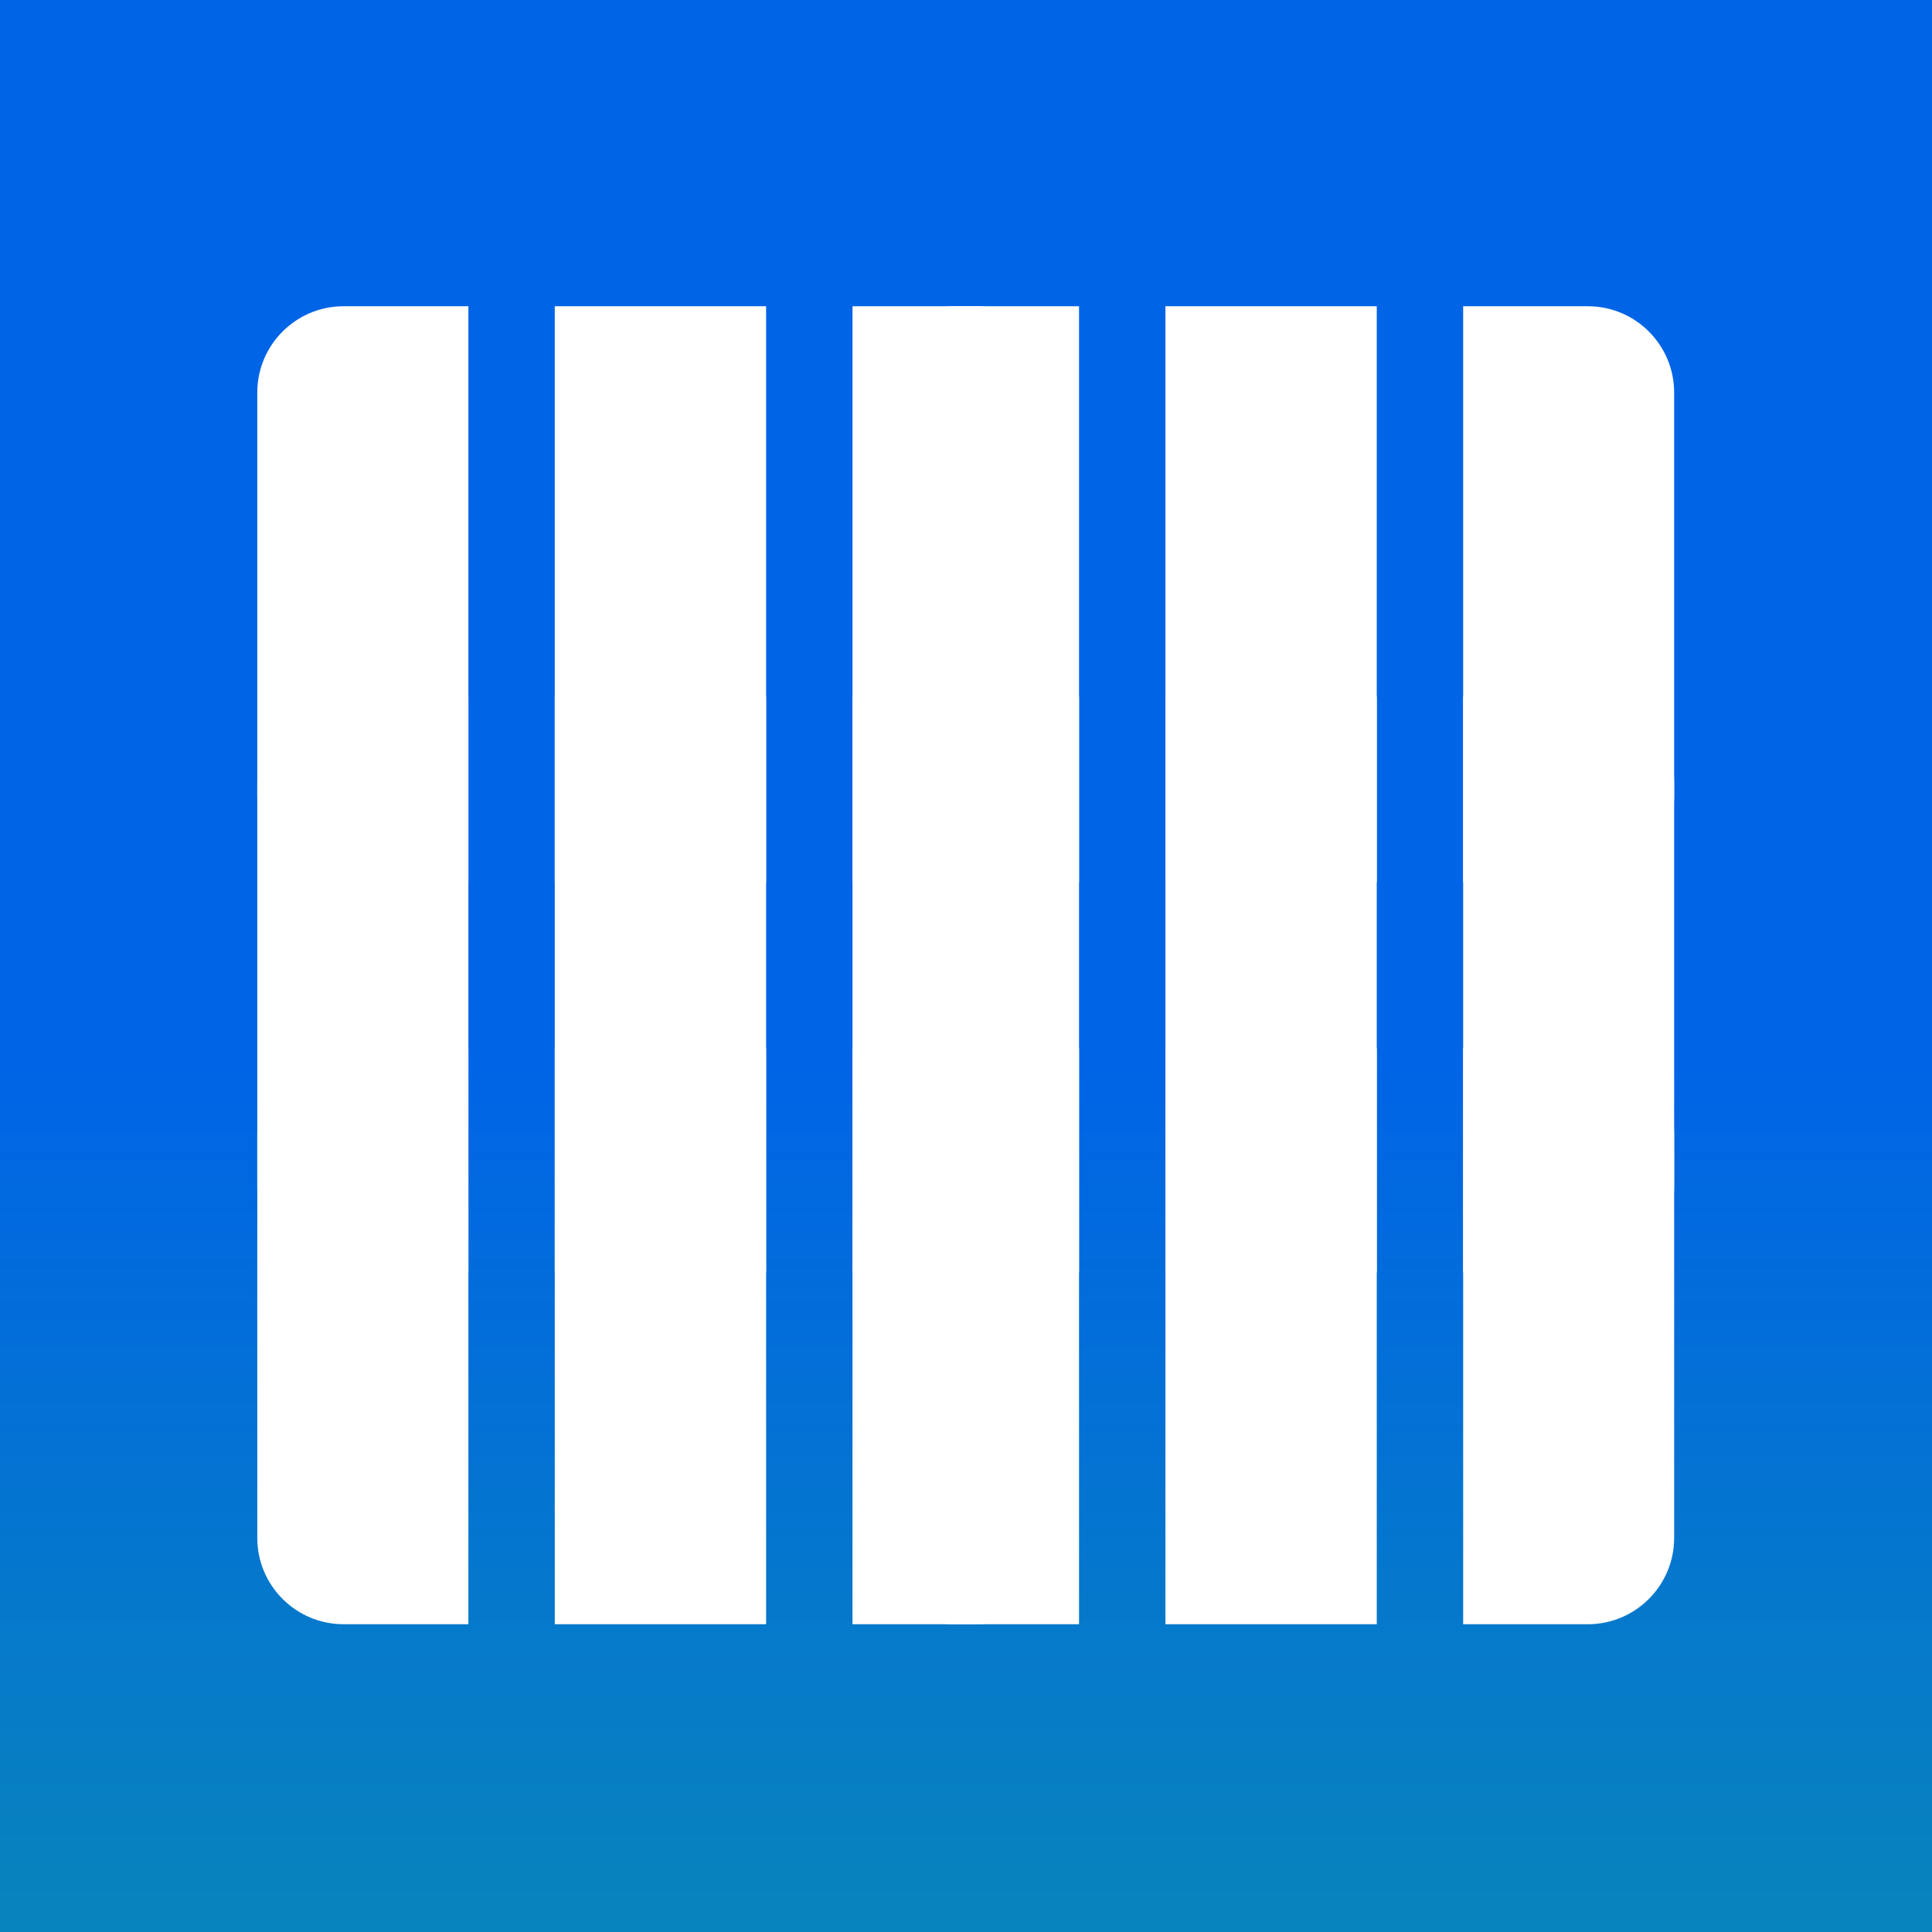
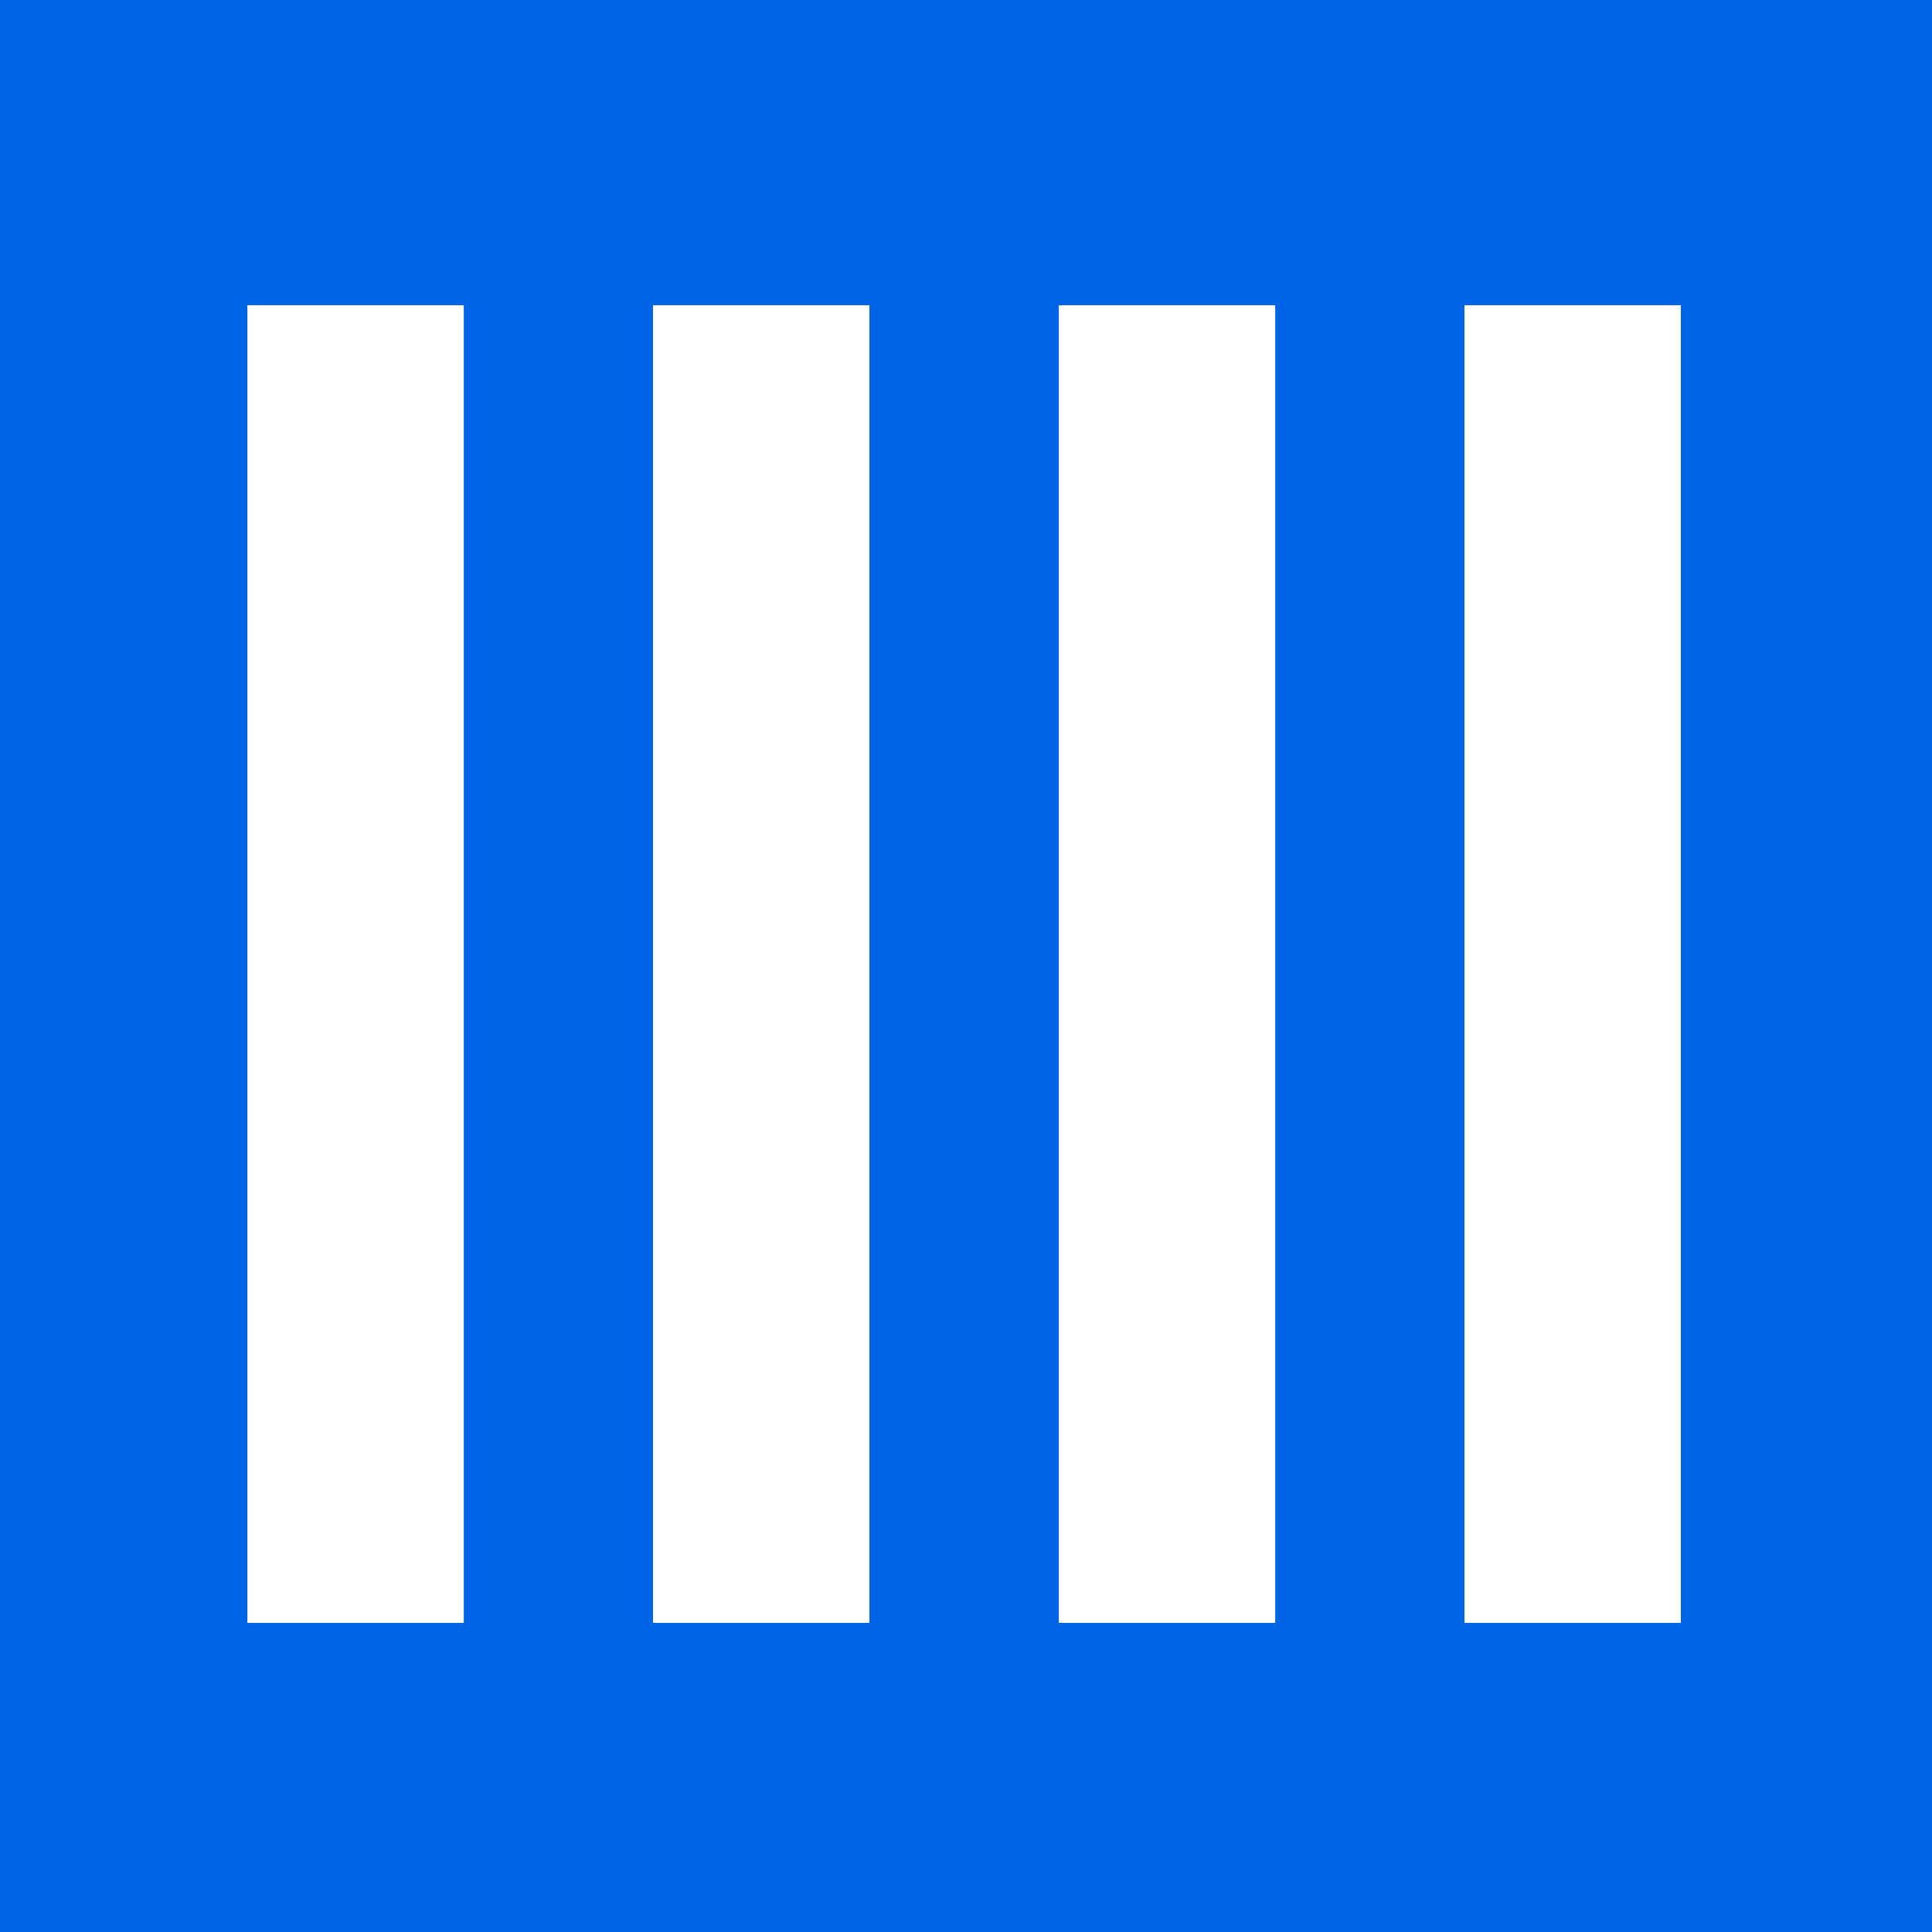
- <svg xmlns="http://www.w3.org/2000/svg" width="100" height="100" fill="none">
-   <path fill="url(#A)" d="M0 0h100v100H0z" />
-   <g fill="#fff">
-     <path d="M71.262 36.055H60.322v29.808h10.939V36.055zm4.471 29.808h6.45a4.47 4.47 0 0 0 4.471-4.471V40.526a4.47 4.47 0 0 0-4.471-4.471h-6.45v29.808zM49.395 36.055h6.456v29.808h-6.456a4.47 4.47 0 0 1-4.471-4.471V40.526a4.47 4.47 0 0 1 4.471-4.471z" />
-     <path d="M71.262 15.851h-10.94v29.807h10.939V15.851zm4.471 29.807h6.45a4.47 4.47 0 0 0 4.471-4.471V20.322a4.47 4.47 0 0 0-4.471-4.471h-6.45v29.807zM49.395 15.851h6.456v29.807h-6.456a4.47 4.47 0 0 1-4.471-4.471V20.322a4.47 4.47 0 0 1 4.471-4.471zm21.867 38.412h-10.94V84.07h10.939V54.263zm4.471 29.807h6.45a4.47 4.47 0 0 0 4.471-4.471V58.734a4.47 4.47 0 0 0-4.471-4.471h-6.45V84.07zM49.395 54.263h6.456V84.07h-6.456a4.47 4.47 0 0 1-4.471-4.471V58.734a4.47 4.47 0 0 1 4.471-4.471z" />
-     <path d="M39.654 36.055H28.715v29.808h10.939V36.055zm4.471 29.808h6.45a4.47 4.47 0 0 0 4.471-4.471V40.526a4.47 4.47 0 0 0-4.471-4.471h-6.45v29.808zM17.788 36.055h6.456v29.808h-6.456a4.47 4.47 0 0 1-4.471-4.471V40.526a4.47 4.47 0 0 1 4.471-4.471z" />
-     <path d="M39.654 15.851H28.715v29.807h10.939V15.851zm4.471 29.807h6.45a4.47 4.47 0 0 0 4.471-4.471V20.322a4.47 4.47 0 0 0-4.471-4.471h-6.45v29.807zM17.788 15.851h6.456v29.807h-6.456a4.47 4.47 0 0 1-4.471-4.471V20.322a4.47 4.47 0 0 1 4.471-4.471zm21.866 38.412H28.715V84.07h10.939V54.263zm4.471 29.807h6.45a4.47 4.47 0 0 0 4.471-4.471V58.734a4.47 4.47 0 0 0-4.471-4.471h-6.45V84.07zM17.788 54.263h6.456V84.07h-6.456a4.47 4.47 0 0 1-4.471-4.471V58.734a4.47 4.47 0 0 1 4.471-4.471z" />
-   </g>
-   <defs>
-     <linearGradient id="A" x1="50" y1="0" x2="50" y2="100" gradientUnits="userSpaceOnUse">
-       <stop offset=".55" stop-color="#0064e6" />
-       <stop offset="1" stop-color="#0884bc" />
-     </linearGradient>
-   </defs>
+ <svg xmlns="http://www.w3.org/2000/svg" fill="none" viewBox="0 0 20 20">
+   <path fill="#0064e6" d="M0 0h20v20H0z" />
+   <path fill="#fff" d="M6.76 3.16H9V16.8H6.76zM10.961 3.16h2.24V16.8h-2.24zM15.16 3.16h2.24V16.8h-2.24zM2.561 3.16h2.24V16.8h-2.24z" />
</svg>
